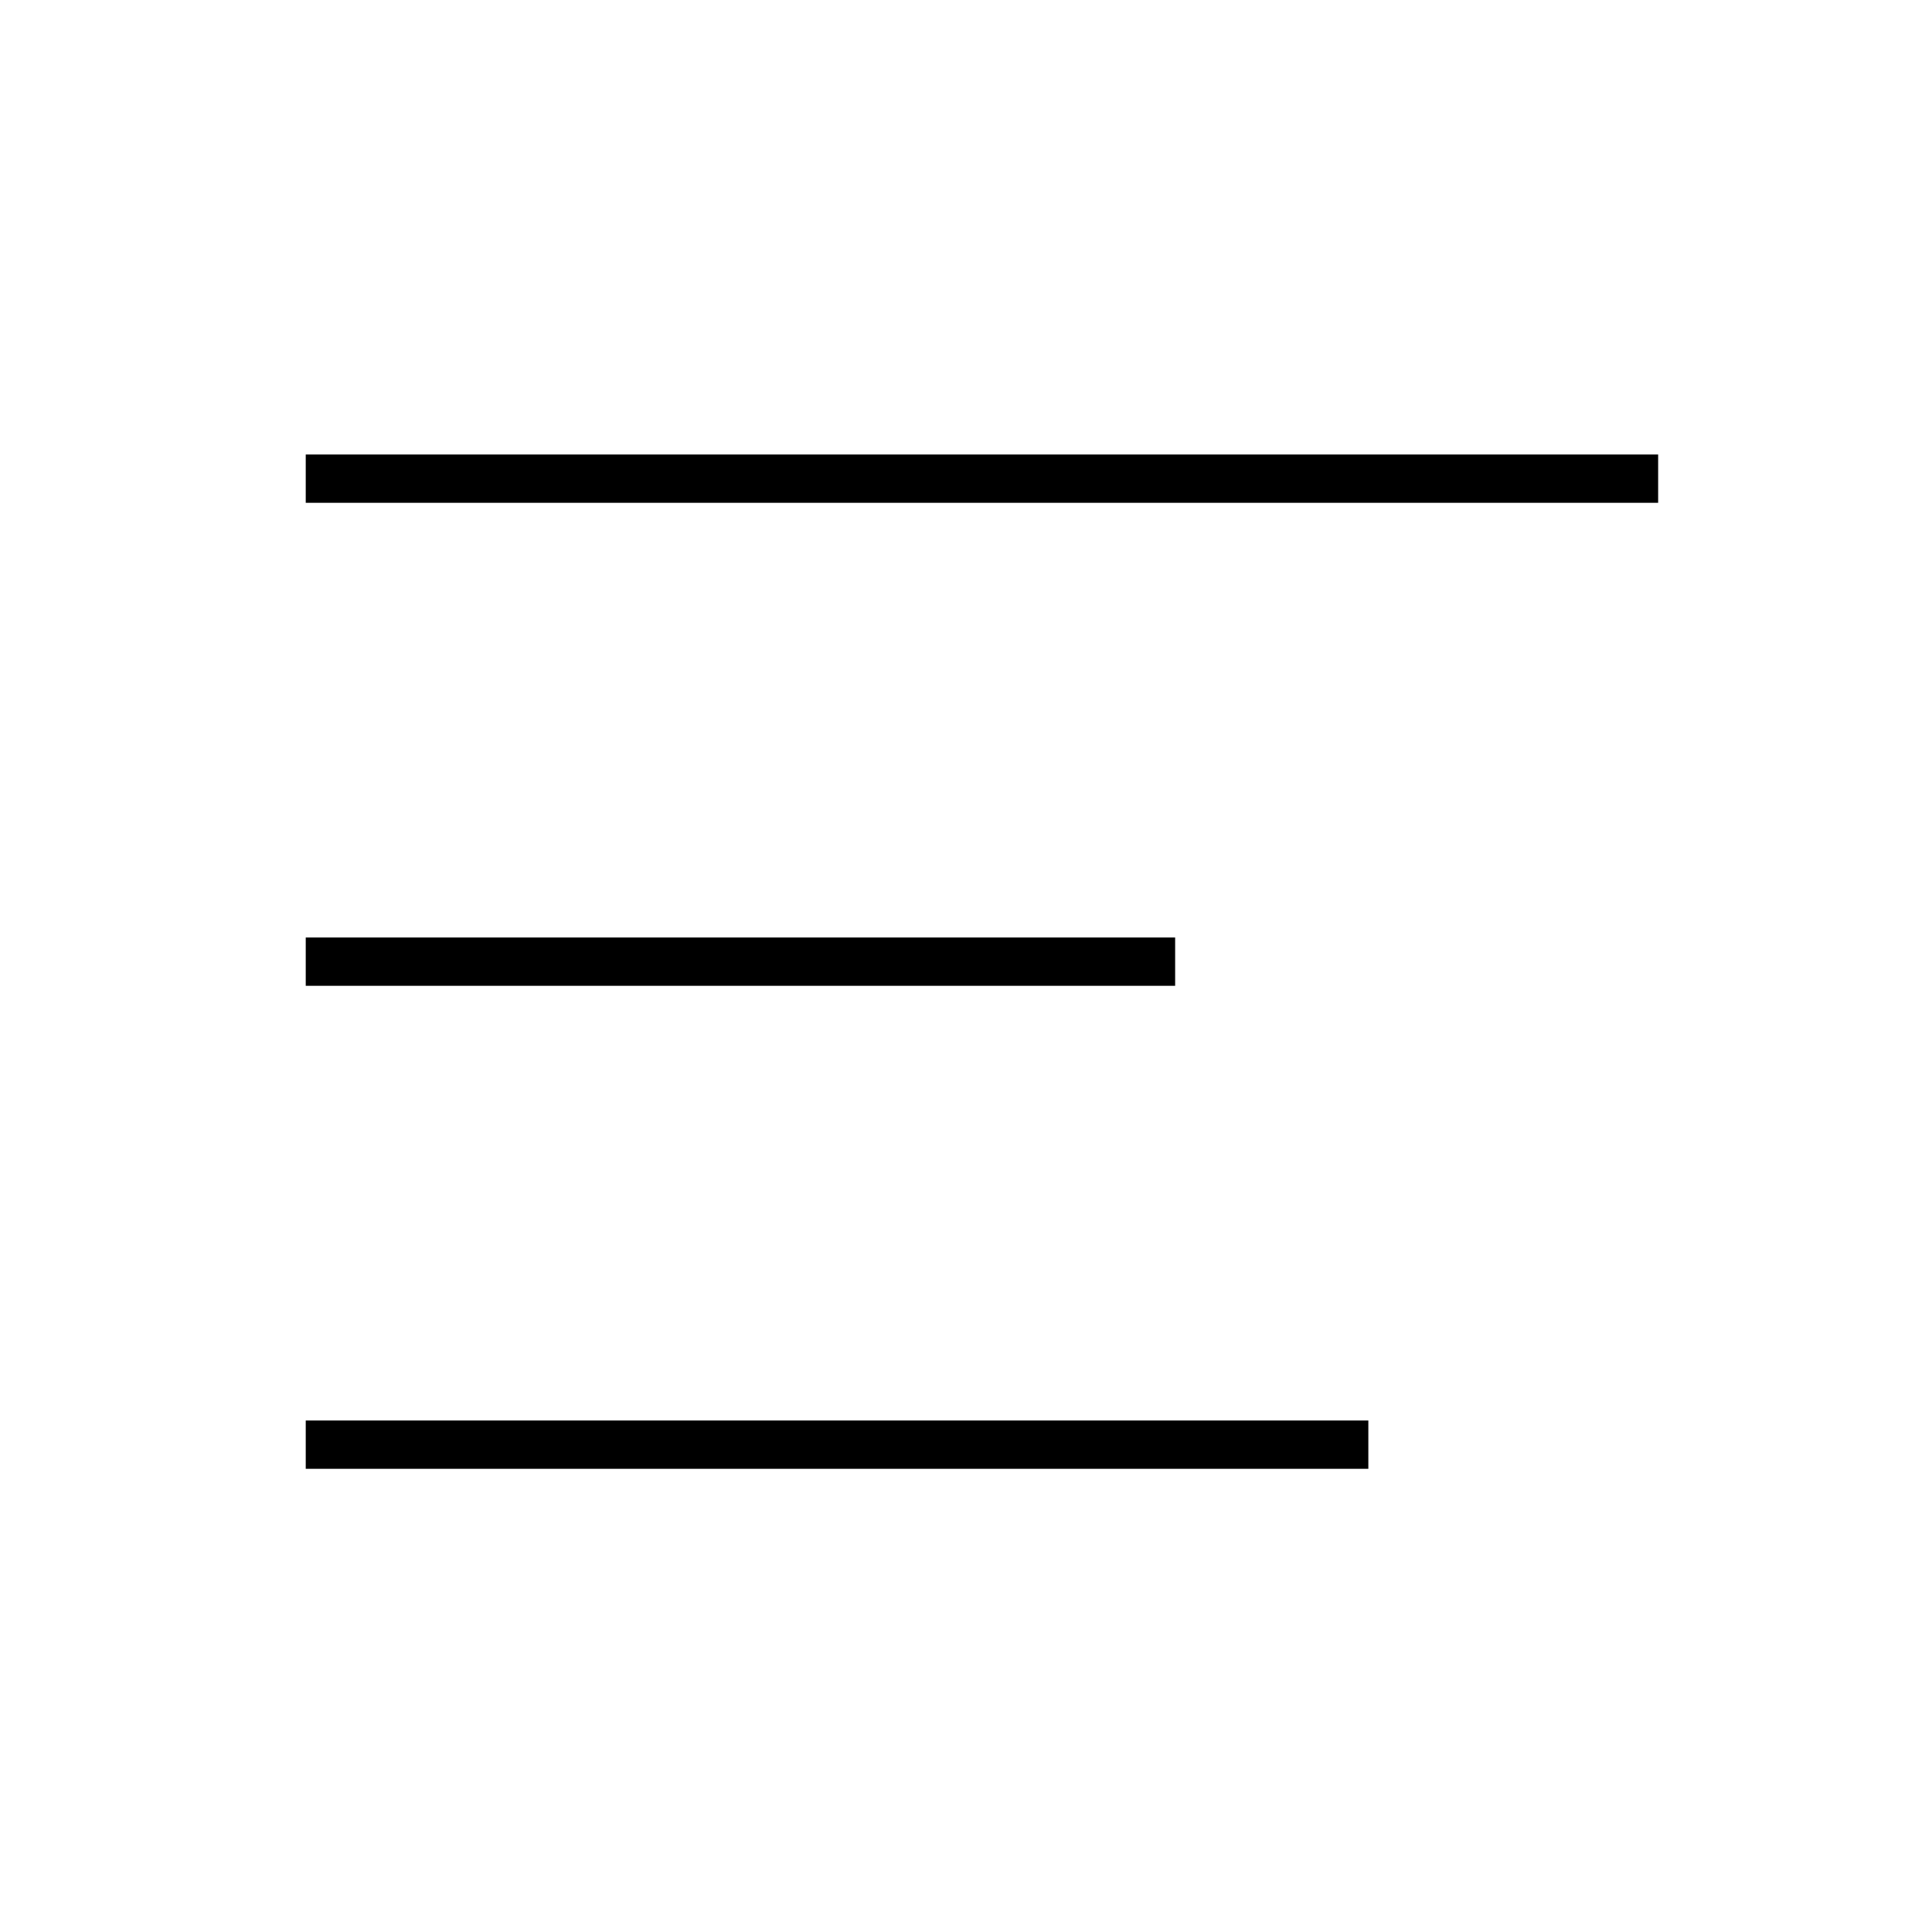
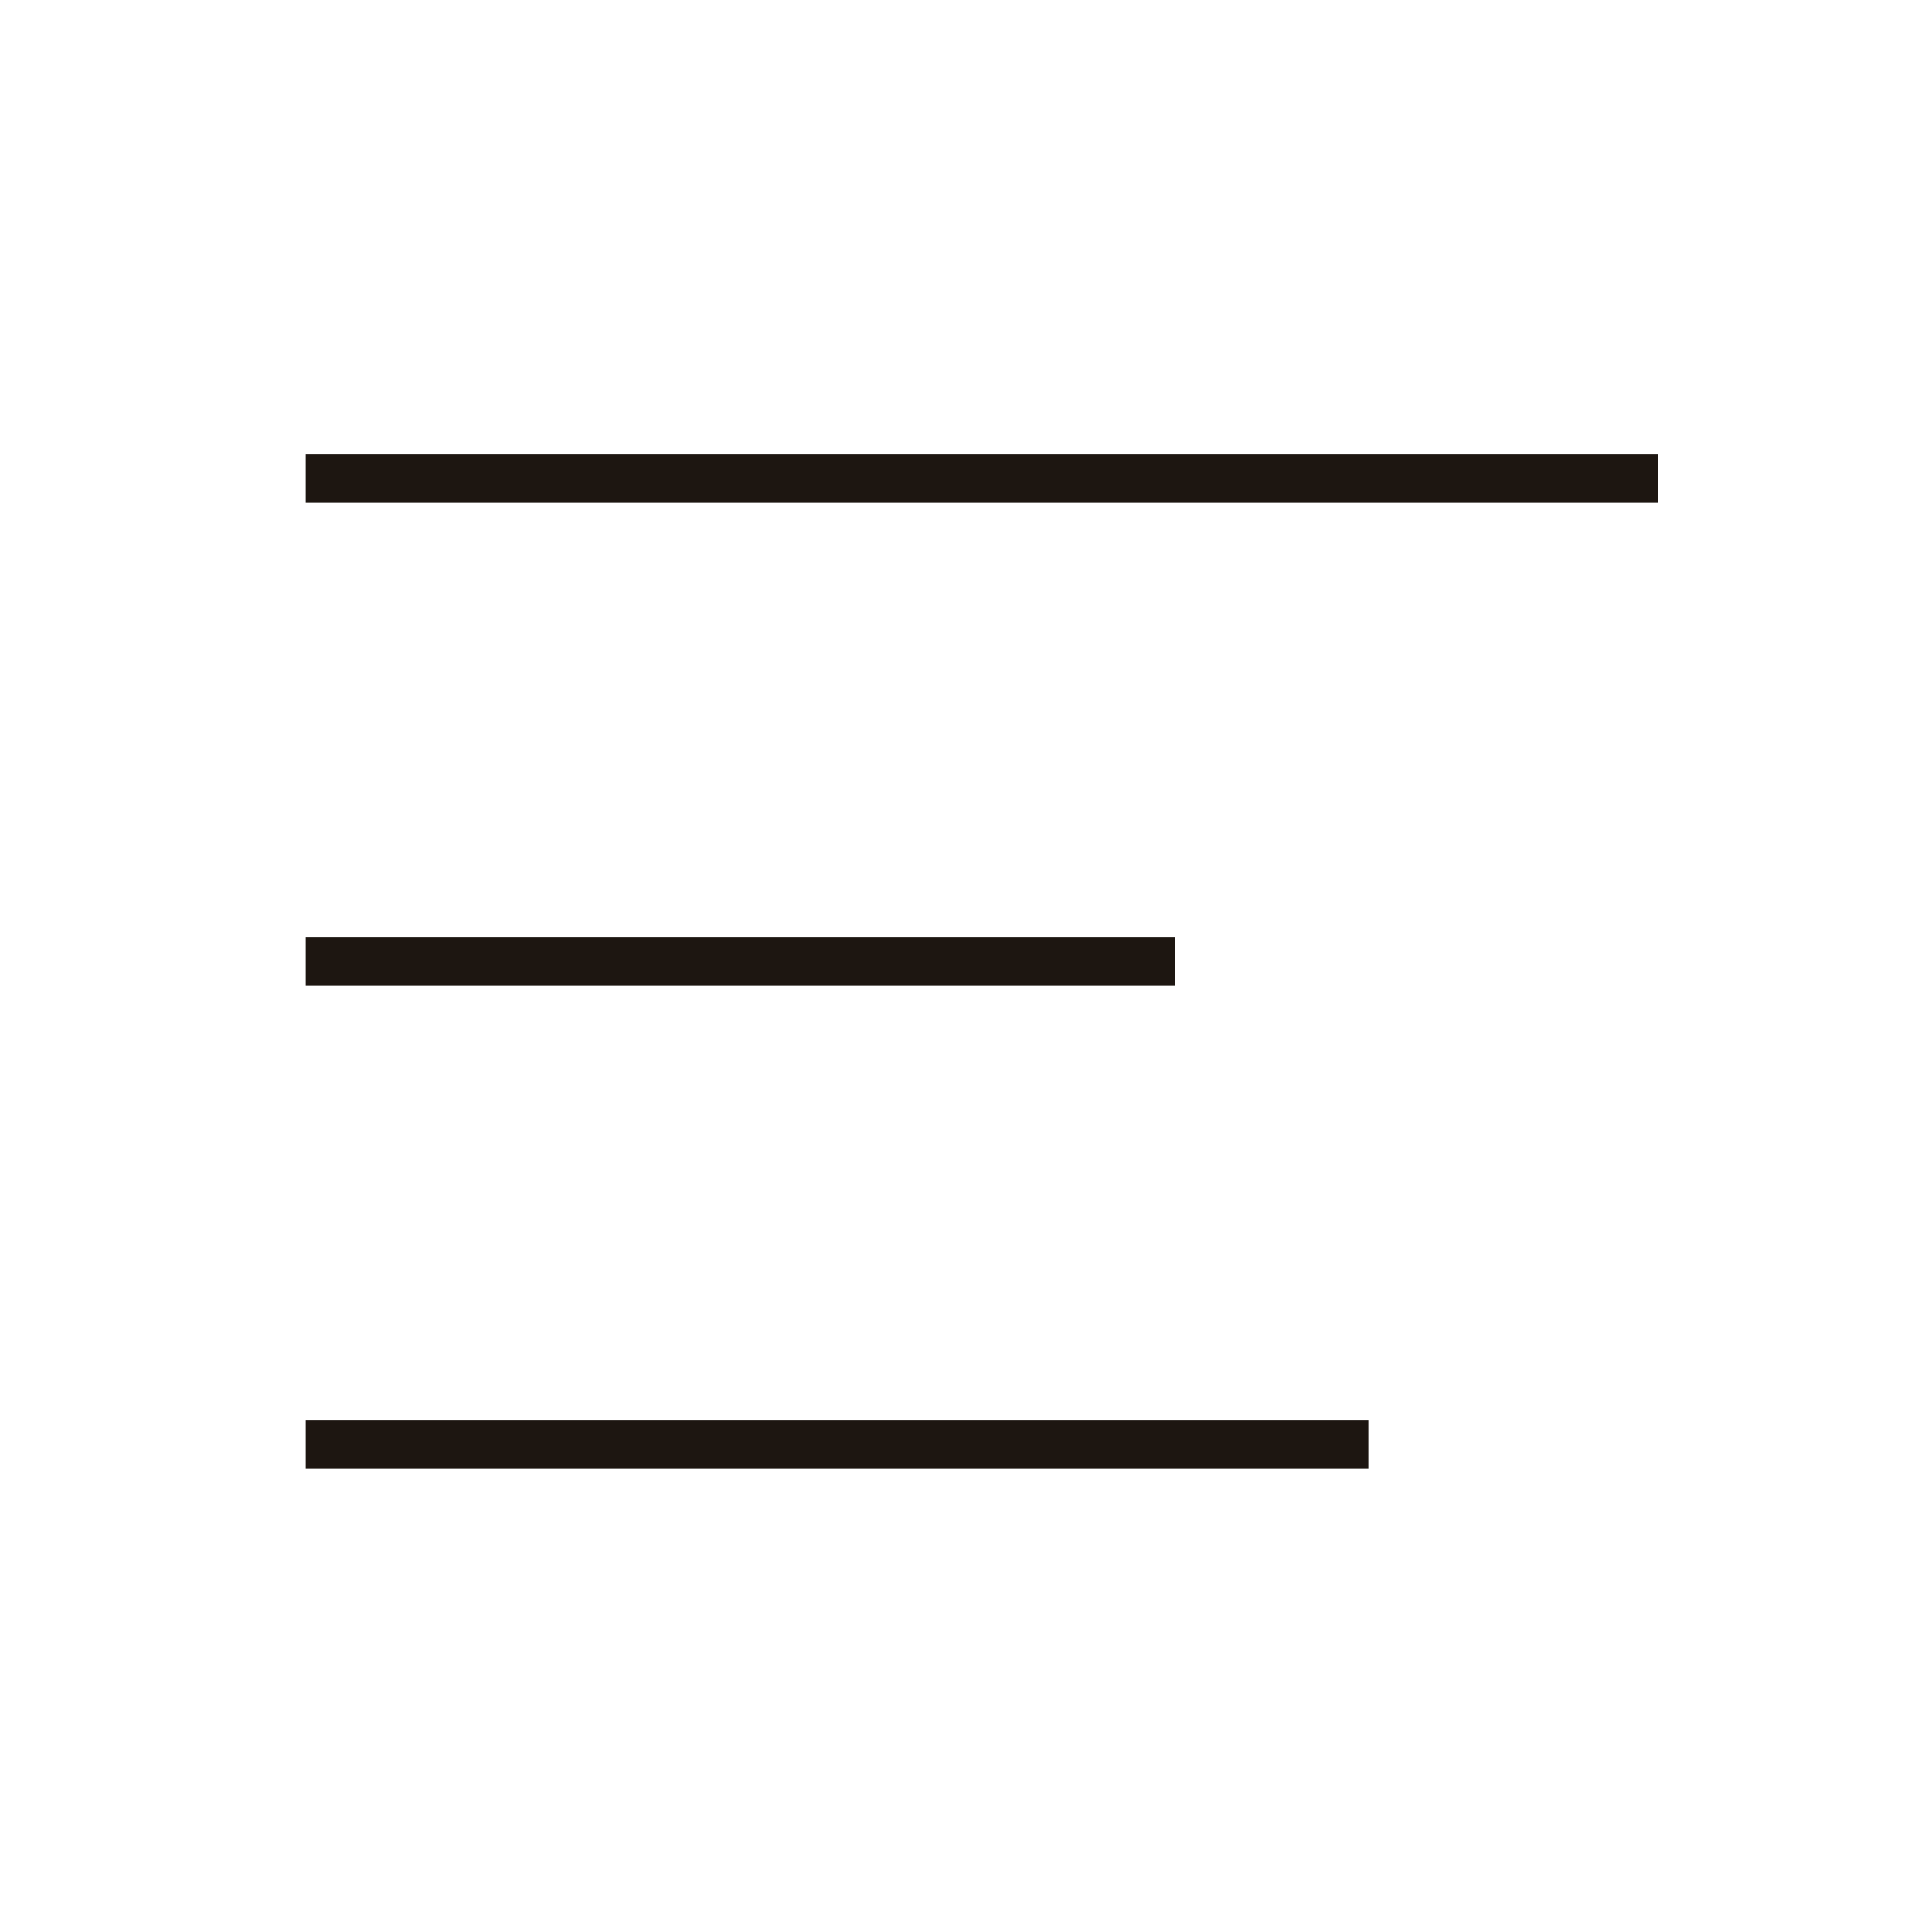
<svg xmlns="http://www.w3.org/2000/svg" version="1.2" baseProfile="tiny" id="Layer_1" x="0px" y="0px" viewBox="0 0 40 40" xml:space="preserve">
  <g>
-     <line fill="none" stroke="#000000" stroke-miterlimit="10" x1="6.33" y1="9.91" x2="34.33" y2="9.91" />
-     <line fill="none" stroke="#000000" stroke-miterlimit="10" x1="6.33" y1="19.91" x2="24.33" y2="19.91" />
-     <line fill="none" stroke="#000000" stroke-miterlimit="10" x1="6.33" y1="29.91" x2="28.33" y2="29.91" />
+     <line fill="none" stroke="#1d1611" stroke-miterlimit="10" x1="6.33" y1="9.91" x2="34.33" y2="9.91" />
+     <line fill="none" stroke="#1d1611" stroke-miterlimit="10" x1="6.33" y1="19.91" x2="24.33" y2="19.91" />
+     <line fill="none" stroke="#1d1611" stroke-miterlimit="10" x1="6.33" y1="29.91" x2="28.33" y2="29.91" />
  </g>
</svg>
